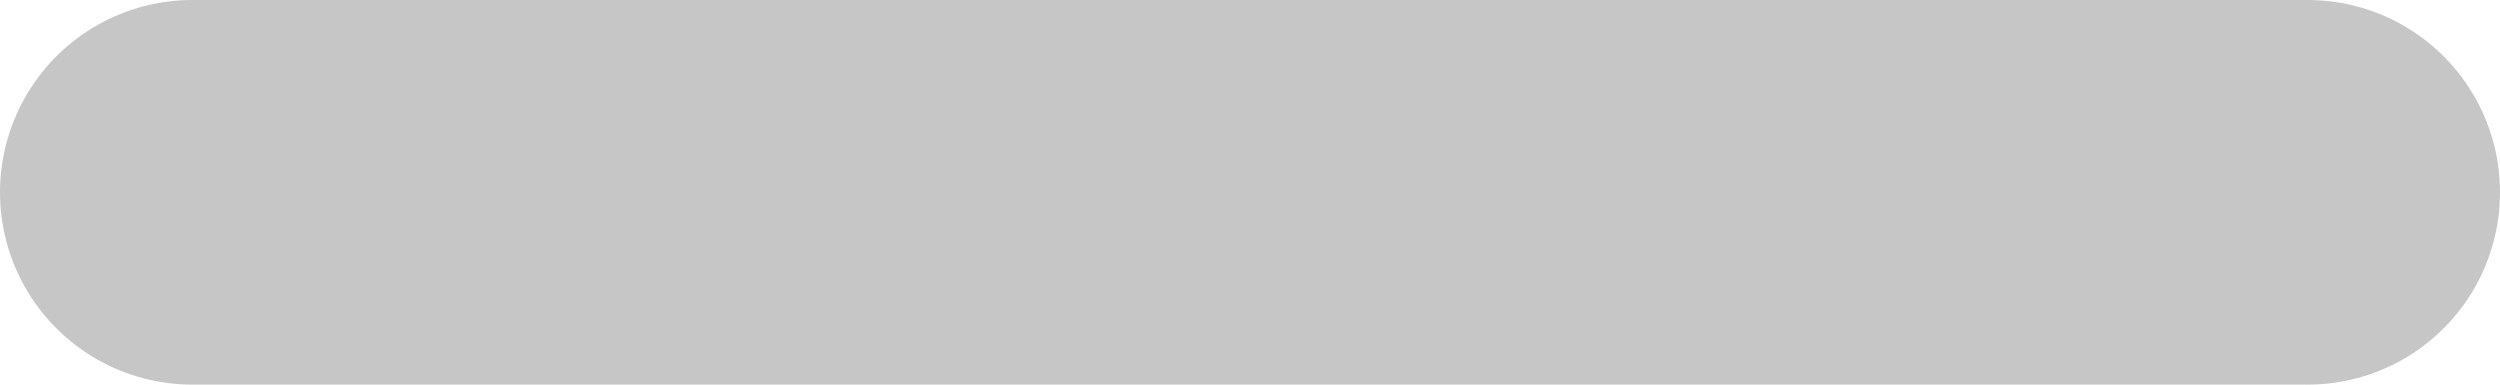
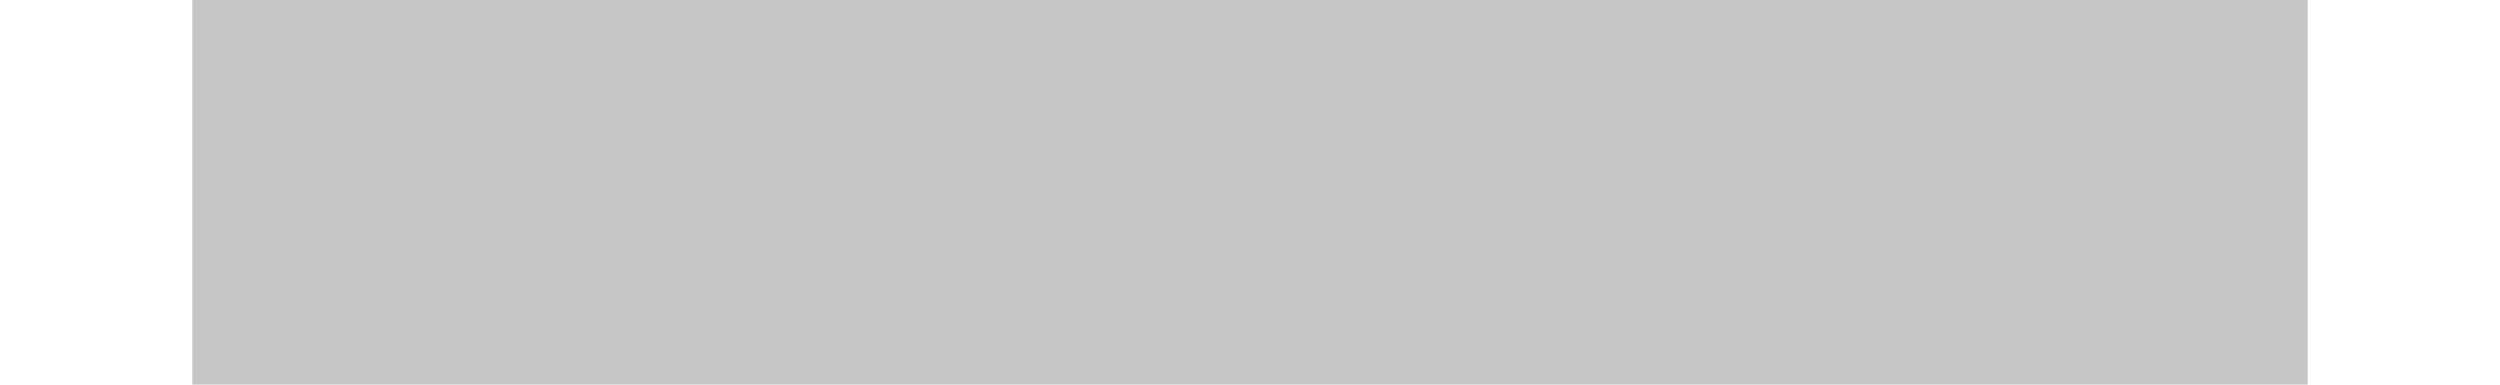
<svg xmlns="http://www.w3.org/2000/svg" width="13" height="2" viewBox="0 0 13 2">
-   <line id="Line_60" data-name="Line 60" x2="11" transform="translate(1 1)" fill="none" stroke="#c6c6c6" stroke-linecap="round" stroke-width="2" />
+   <line id="Line_60" data-name="Line 60" x2="11" transform="translate(1 1)" fill="none" stroke="#c6c6c6" strokeLinecap="round" stroke-width="2" />
</svg>
